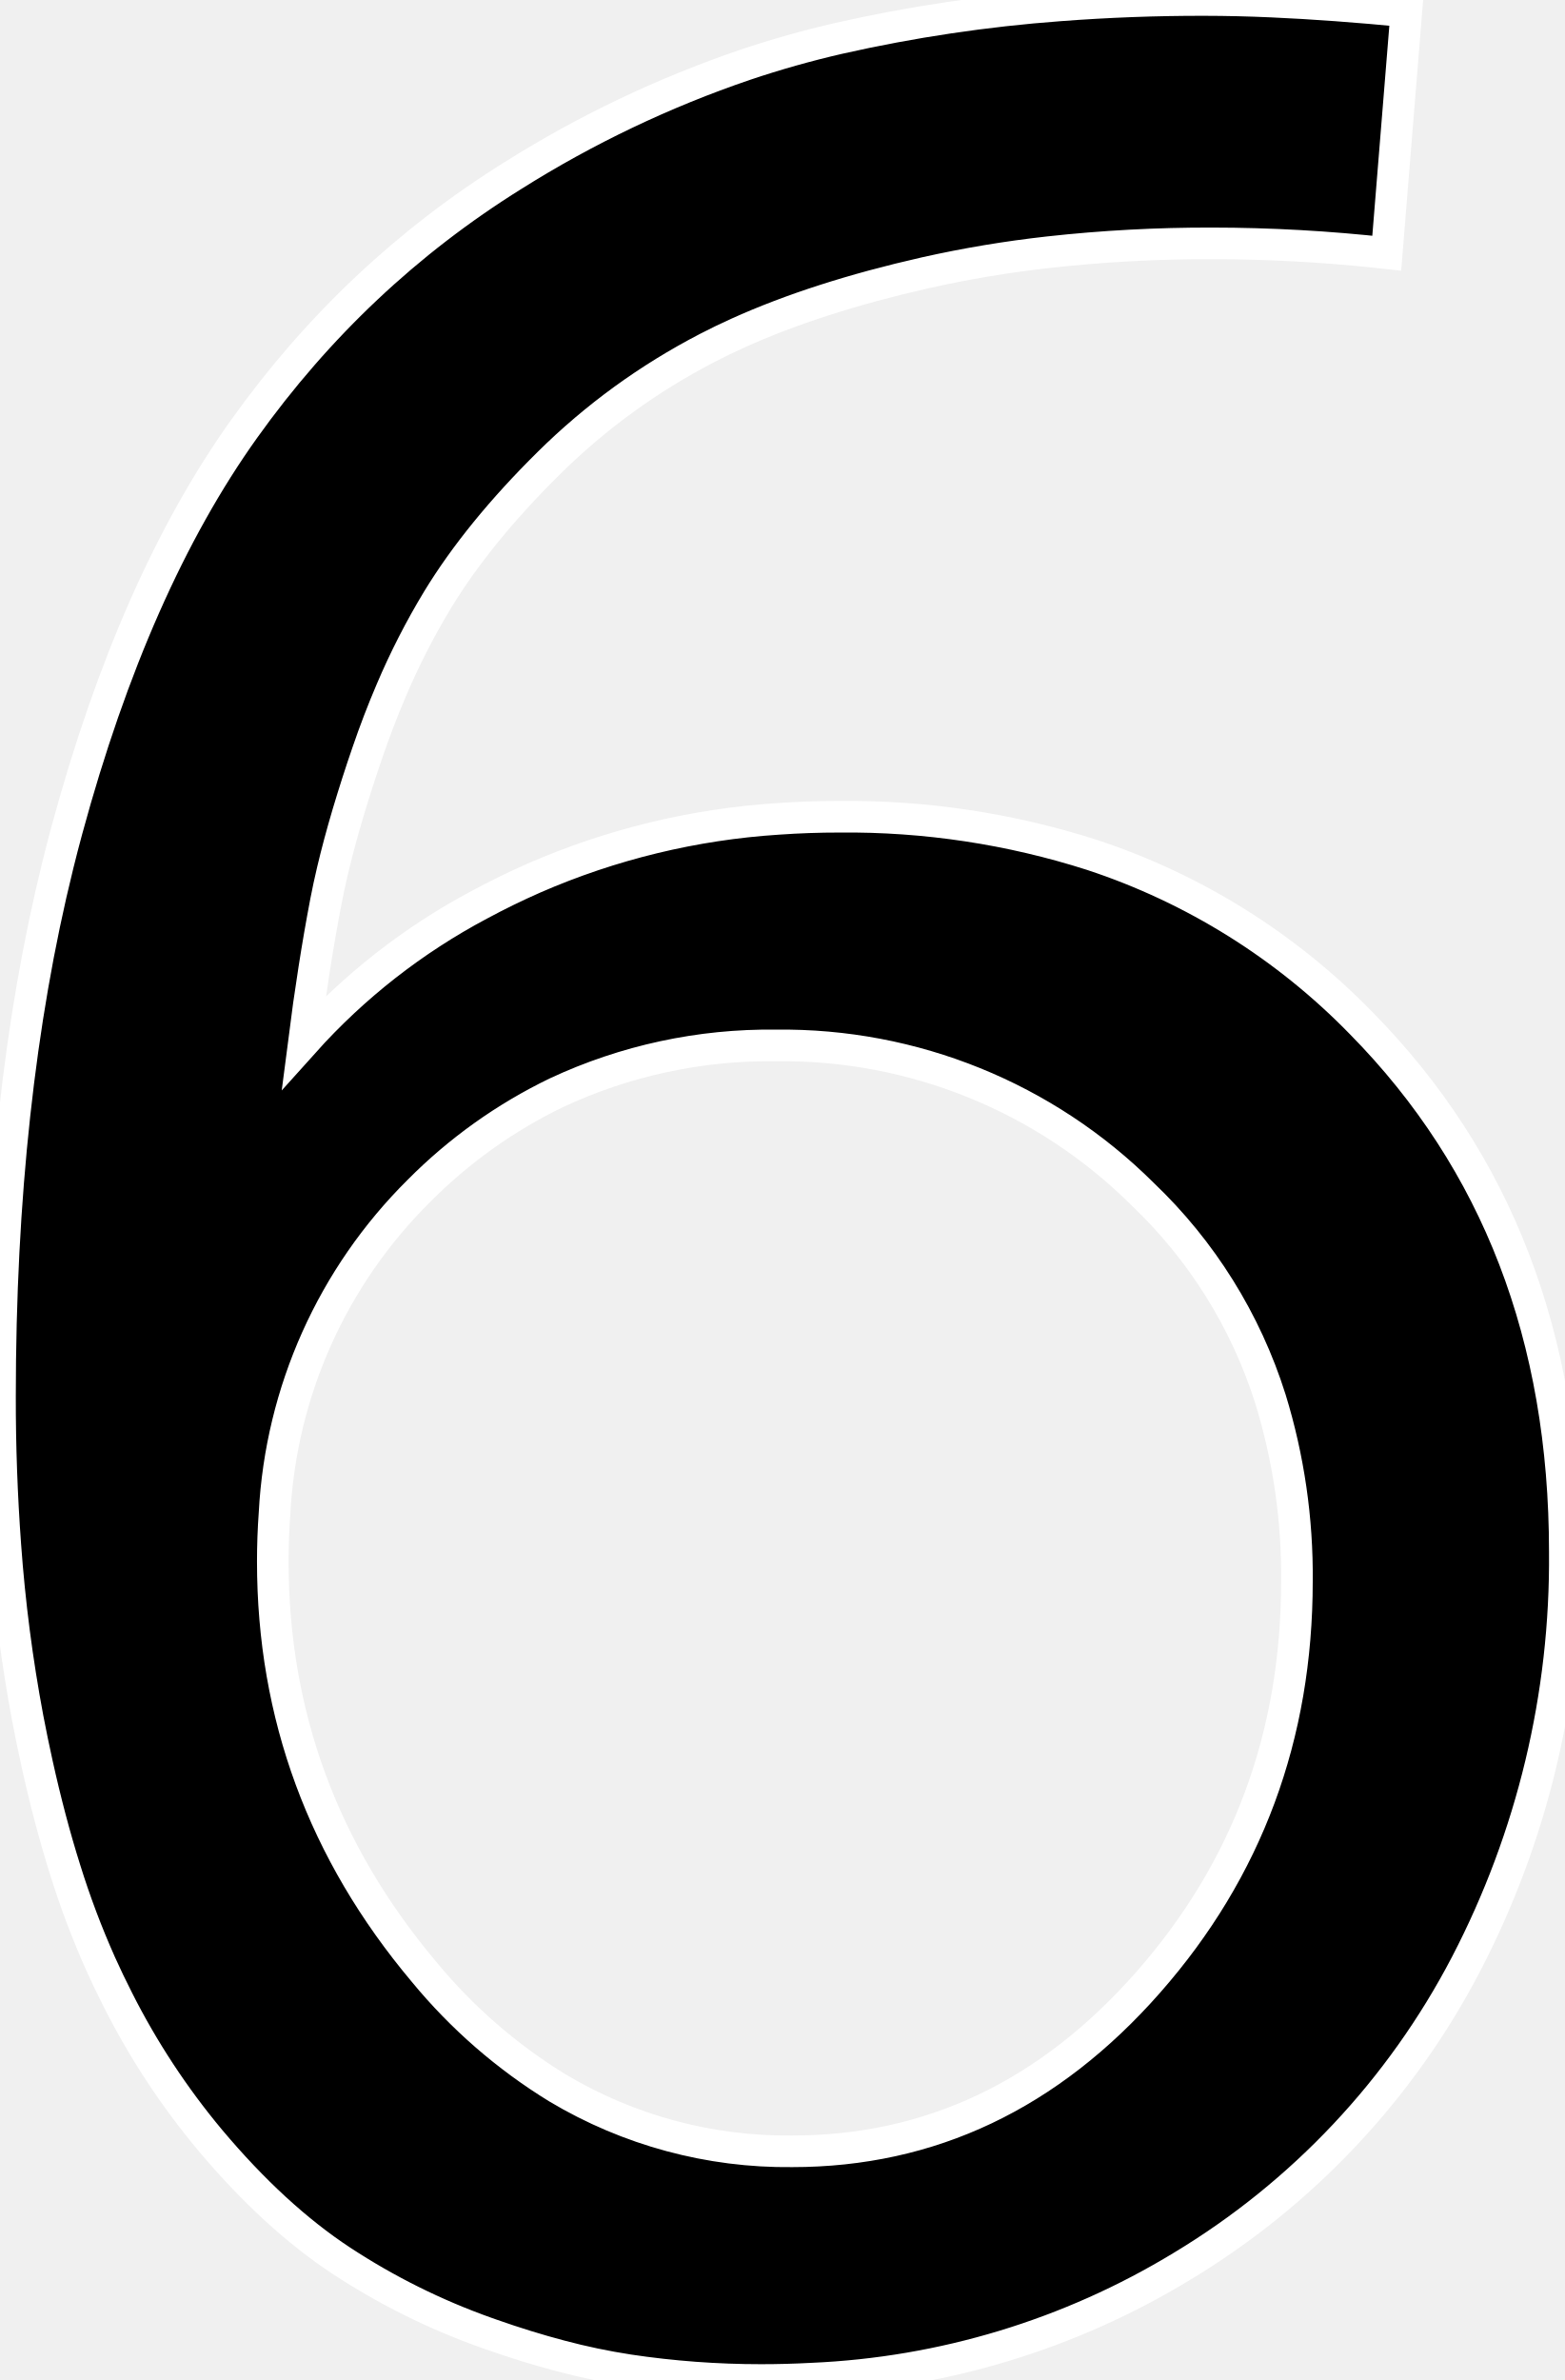
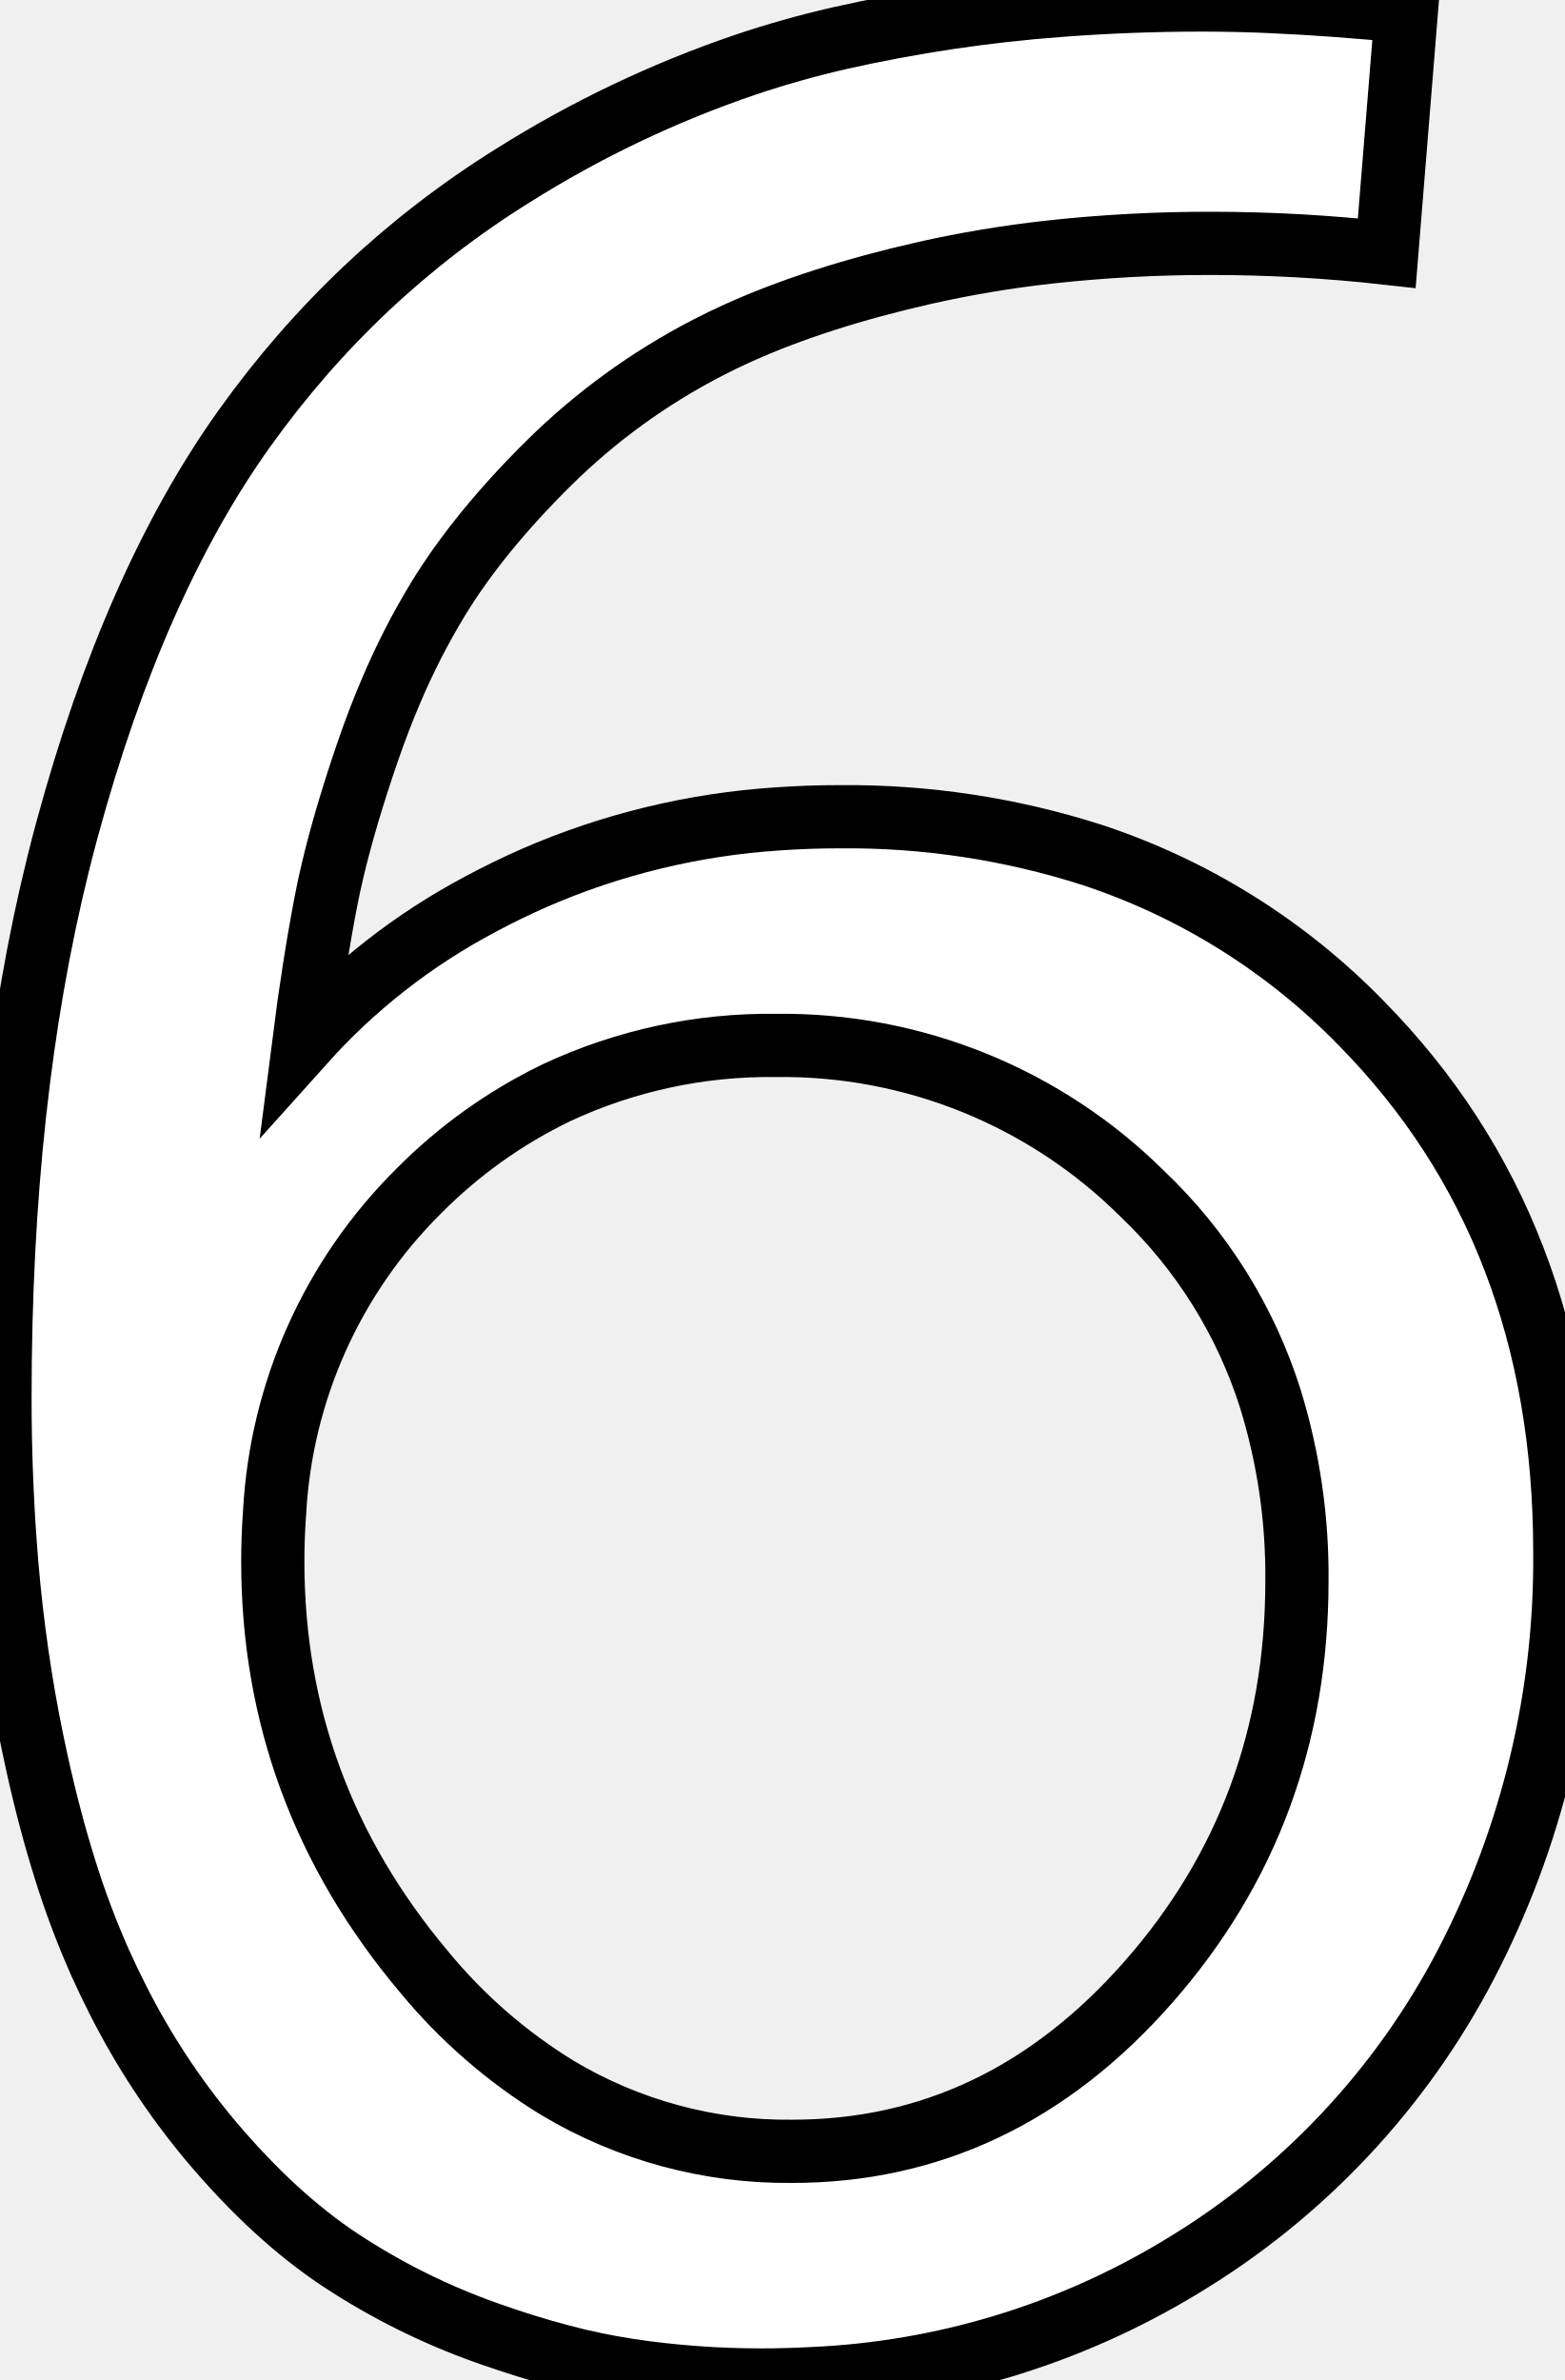
<svg xmlns="http://www.w3.org/2000/svg" width="46.779" height="71.143" viewBox="0 0 46.779 71.143">
-   <g id="svgGroup" stroke-linecap="round" fill-rule="evenodd" font-size="9pt" stroke="#ffffff" stroke-width="0.25mm" fill="#000" style="stroke:#ffffff;stroke-width:0.25mm;fill:#000">
+   <g id="svgGroup" stroke-linecap="round" fill-rule="evenodd" font-size="9pt" stroke="#000000" stroke-width="0.5mm" fill="#ffffff" style="stroke:#000000;stroke-width:0.5mm;fill:#ffffff">
    <path d="M 42.041 0.342 L 41.455 7.568 A 47.282 47.282 0 0 0 36.231 7.275 A 43.476 43.476 0 0 0 31.345 7.538 A 33.985 33.985 0 0 0 27.661 8.154 Q 24.428 8.886 22.058 9.957 A 18.883 18.883 0 0 0 21.143 10.4 Q 18.506 11.768 16.406 13.843 Q 14.307 15.918 13.086 17.92 A 21.378 21.378 0 0 0 11.695 20.639 A 26.65 26.65 0 0 0 10.987 22.485 A 45.752 45.752 0 0 0 10.399 24.315 Q 10.131 25.22 9.941 26.024 A 22.652 22.652 0 0 0 9.741 26.953 A 59.364 59.364 0 0 0 9.394 28.955 A 77.338 77.338 0 0 0 9.082 31.152 A 19.069 19.069 0 0 1 14.339 27.04 A 22.859 22.859 0 0 1 15.967 26.245 A 21.747 21.747 0 0 1 23.259 24.478 A 25.898 25.898 0 0 1 25.098 24.414 A 23.957 23.957 0 0 1 32.645 25.555 A 19.926 19.926 0 0 1 40.698 30.591 Q 46.778 36.768 46.778 46.387 A 26.165 26.165 0 0 1 43.823 58.716 A 22.884 22.884 0 0 1 35.327 67.749 A 23.213 23.213 0 0 1 24.274 71.102 A 28.17 28.17 0 0 1 22.754 71.143 Q 20.752 71.143 18.799 70.85 A 19.355 19.355 0 0 1 16.754 70.422 Q 15.753 70.159 14.671 69.778 A 31.439 31.439 0 0 1 14.527 69.727 A 20.2 20.2 0 0 1 10.205 67.578 Q 8.203 66.26 6.275 63.965 A 21.975 21.975 0 0 1 3.527 59.784 A 25.363 25.363 0 0 1 3.003 58.691 A 25.42 25.42 0 0 1 1.944 55.879 Q 1.484 54.418 1.11 52.726 A 48.101 48.101 0 0 1 0.83 51.367 A 45.803 45.803 0 0 1 0.159 46.185 A 59.675 59.675 0 0 1 0 41.748 Q 0 32.851 1.731 25.852 A 47.595 47.595 0 0 1 2.002 24.805 Q 4.004 17.432 7.3 12.817 Q 10.596 8.203 15.332 5.249 A 32.936 32.936 0 0 1 22.279 1.936 A 29.423 29.423 0 0 1 25.073 1.147 A 45.108 45.108 0 0 1 31.682 0.161 A 55.885 55.885 0 0 1 35.987 0 A 46.478 46.478 0 0 1 38.028 0.048 Q 39.844 0.128 42.041 0.342 Z M 23.194 31.25 A 15.042 15.042 0 0 0 16.636 32.663 A 14.931 14.931 0 0 0 12.525 35.596 A 14.647 14.647 0 0 0 8.207 45.234 A 19.636 19.636 0 0 0 8.155 46.68 Q 8.155 53.564 12.671 58.936 A 15.986 15.986 0 0 0 16.667 62.413 A 13.383 13.383 0 0 0 23.682 64.307 Q 29.883 64.307 34.326 59.253 Q 38.77 54.199 38.77 47.266 A 17.905 17.905 0 0 0 37.979 41.822 A 14.47 14.47 0 0 0 34.156 35.693 A 15.264 15.264 0 0 0 23.194 31.25 Z" vector-effect="non-scaling-stroke" />
  </g>
</svg>
